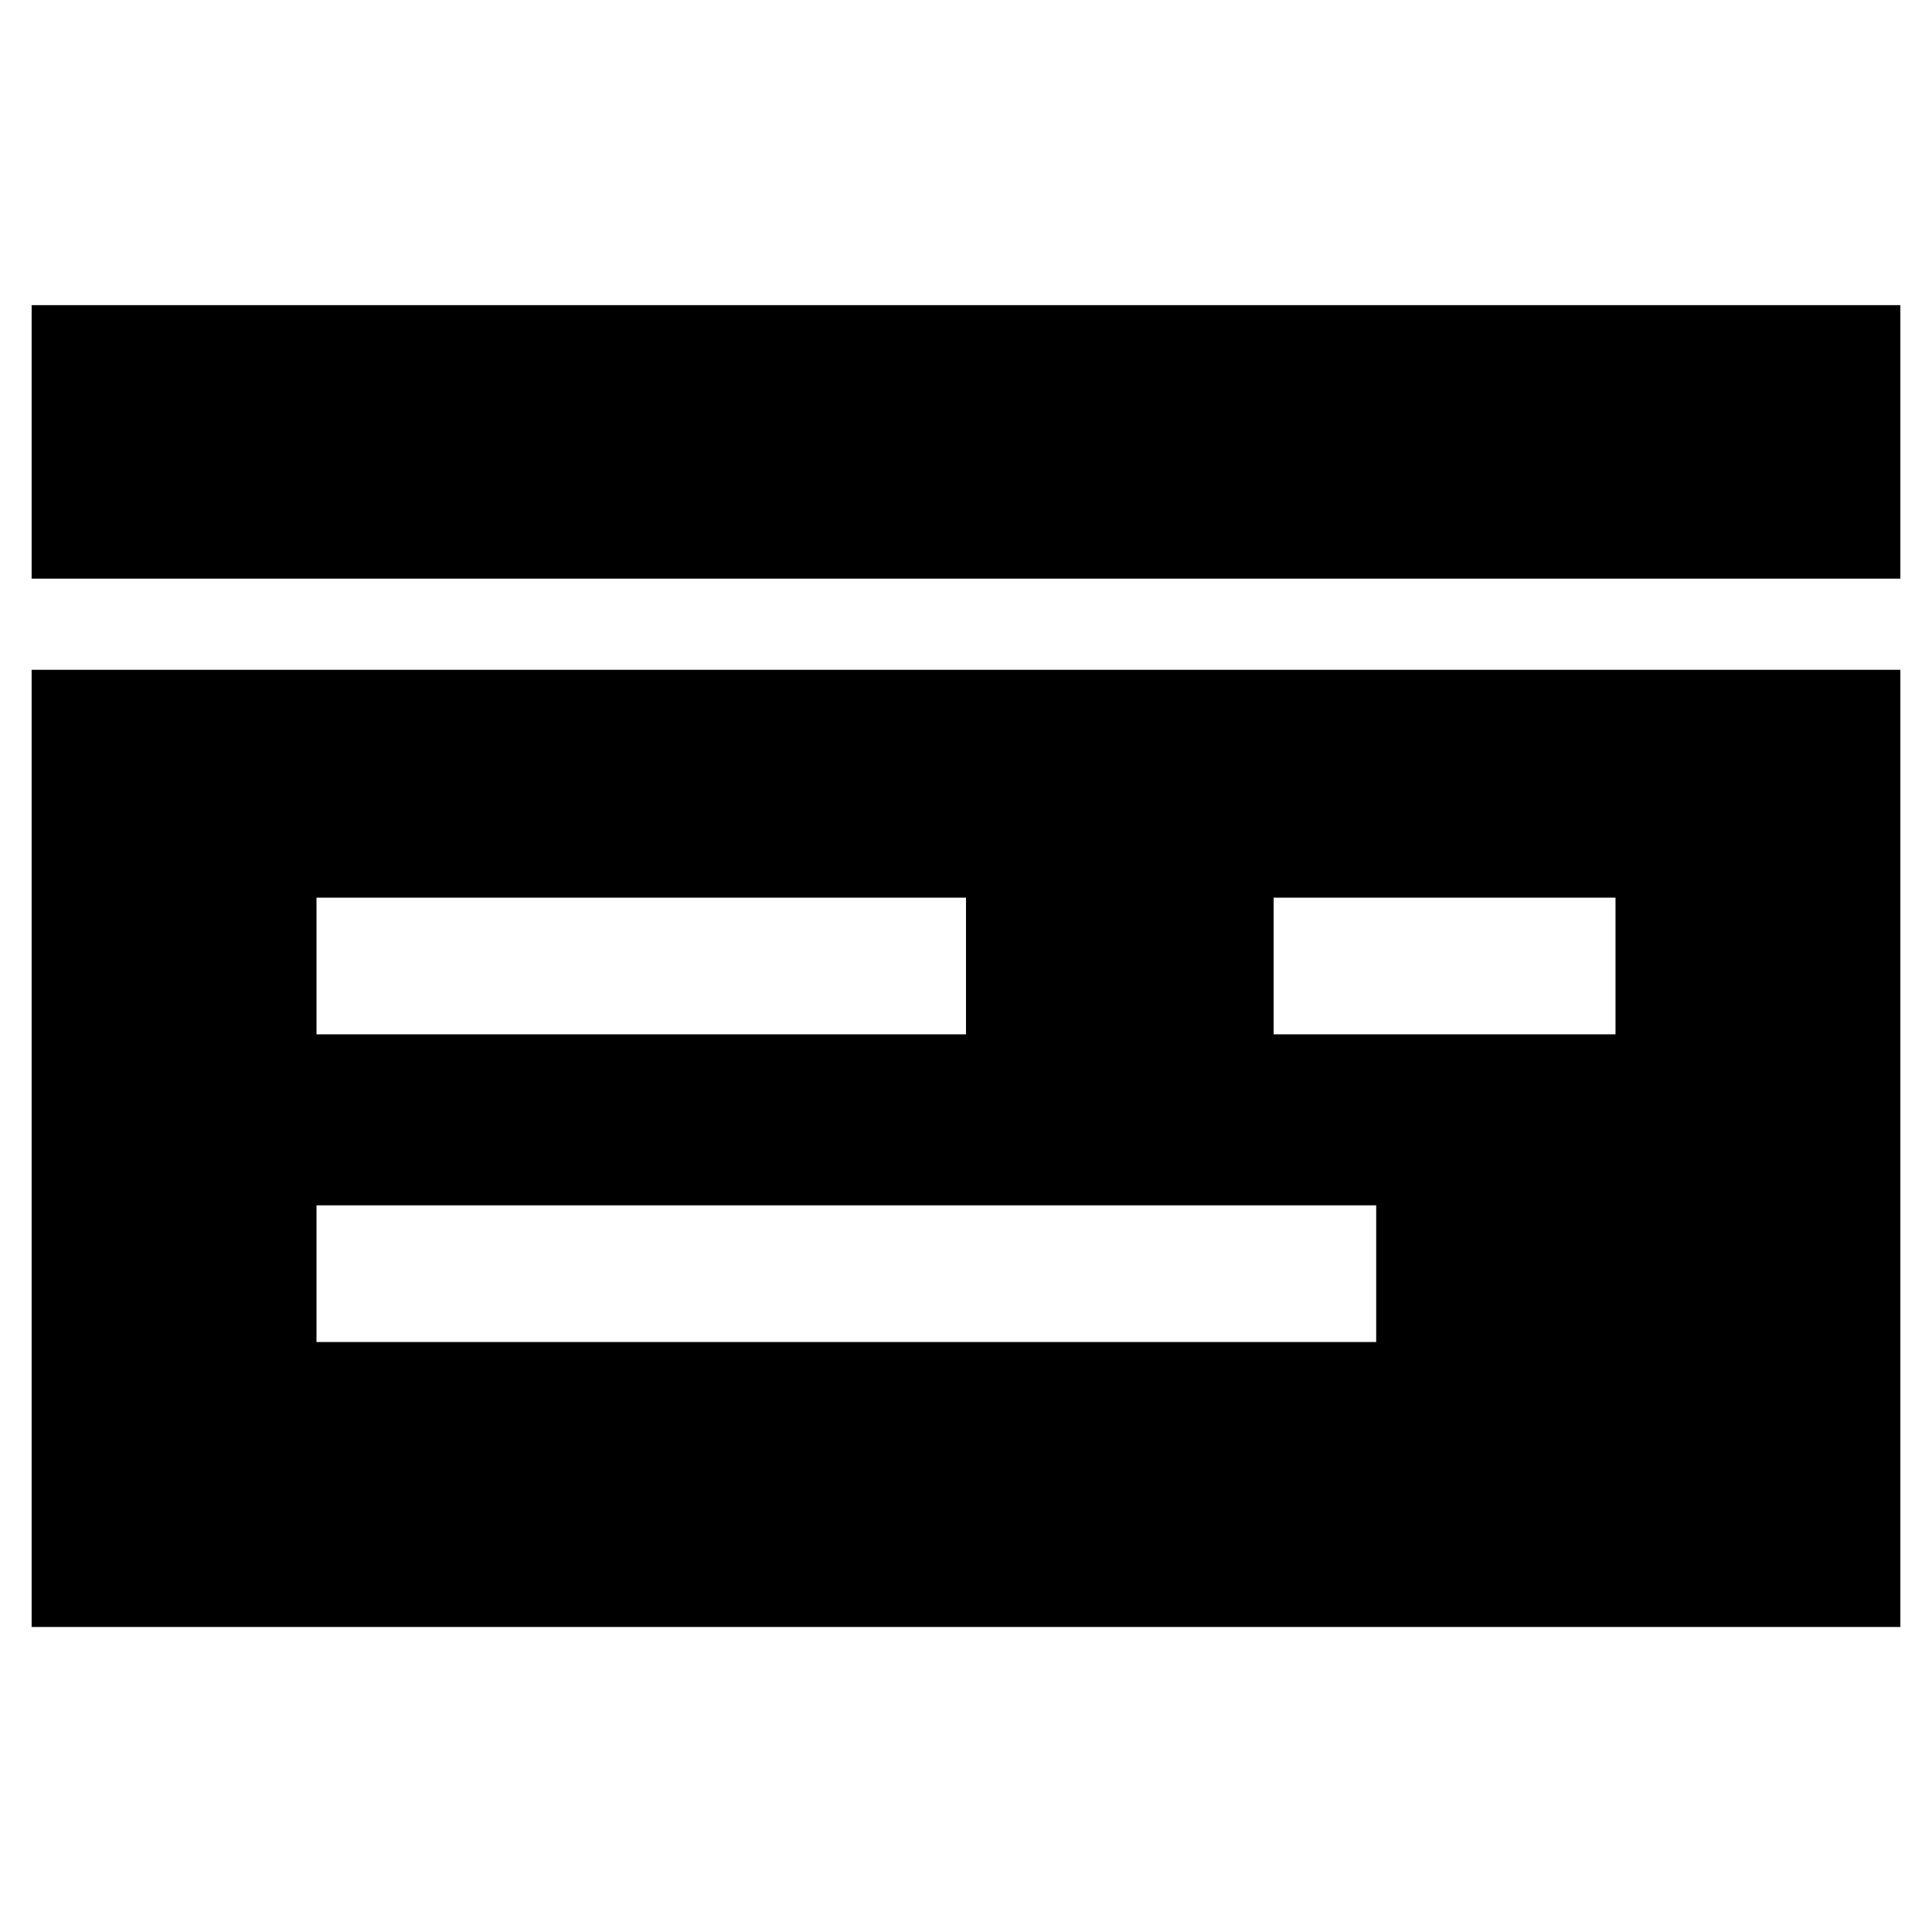
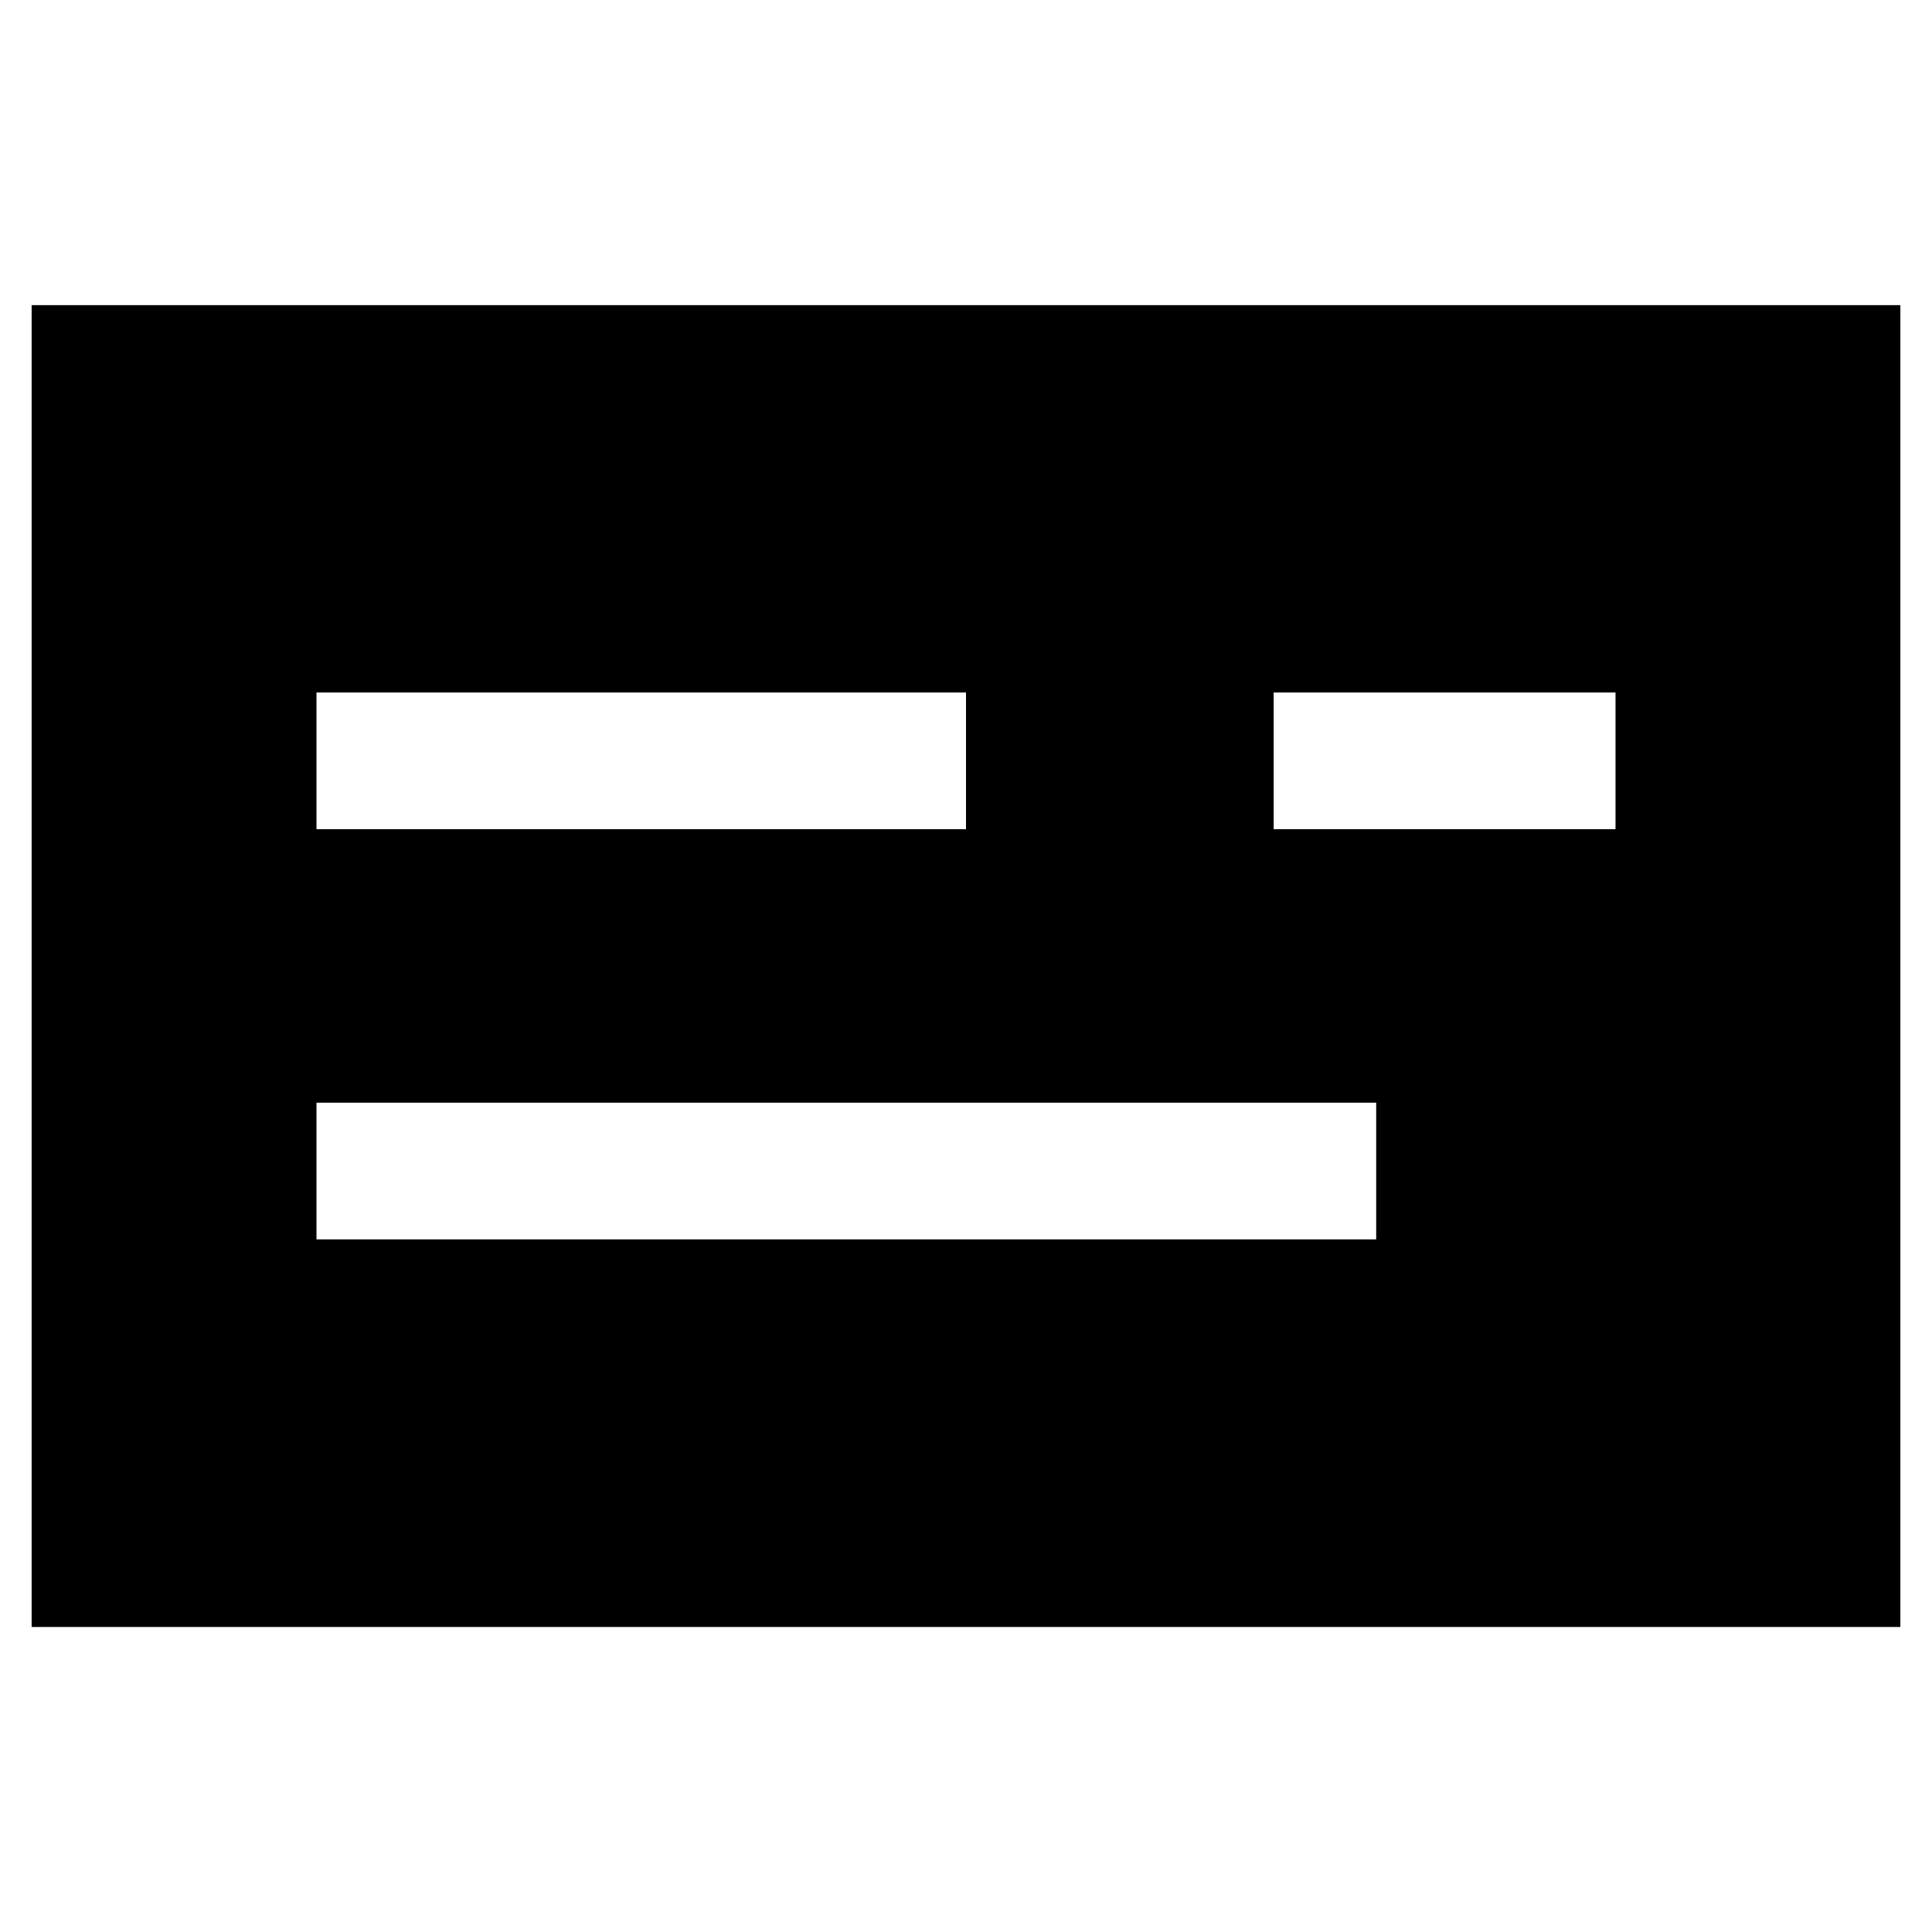
<svg xmlns="http://www.w3.org/2000/svg" width="16" height="16" stroke-width="0.67" viewBox="0 0 16 16">
-   <path fill="currentColor" fill-rule="evenodd" d="M.262 2.527h15.476v10.947H.262Zm0 2.265h15.476v.755H.262ZM2.621 7.434h5.379v1.132H2.621Zm7.927 0h2.831v1.132h-2.831Zm-7.927 2.548h8.776v1.132H2.621Z" />
+   <path fill="currentColor" fill-rule="evenodd" d="M.262 2.527h15.476v10.947H.262ZM2.621 5.735h5.379v1.132H2.621Zm7.927 0h2.831v1.132h-2.831Zm-7.927 3.397h8.776v1.132H2.621Z" />
</svg>
